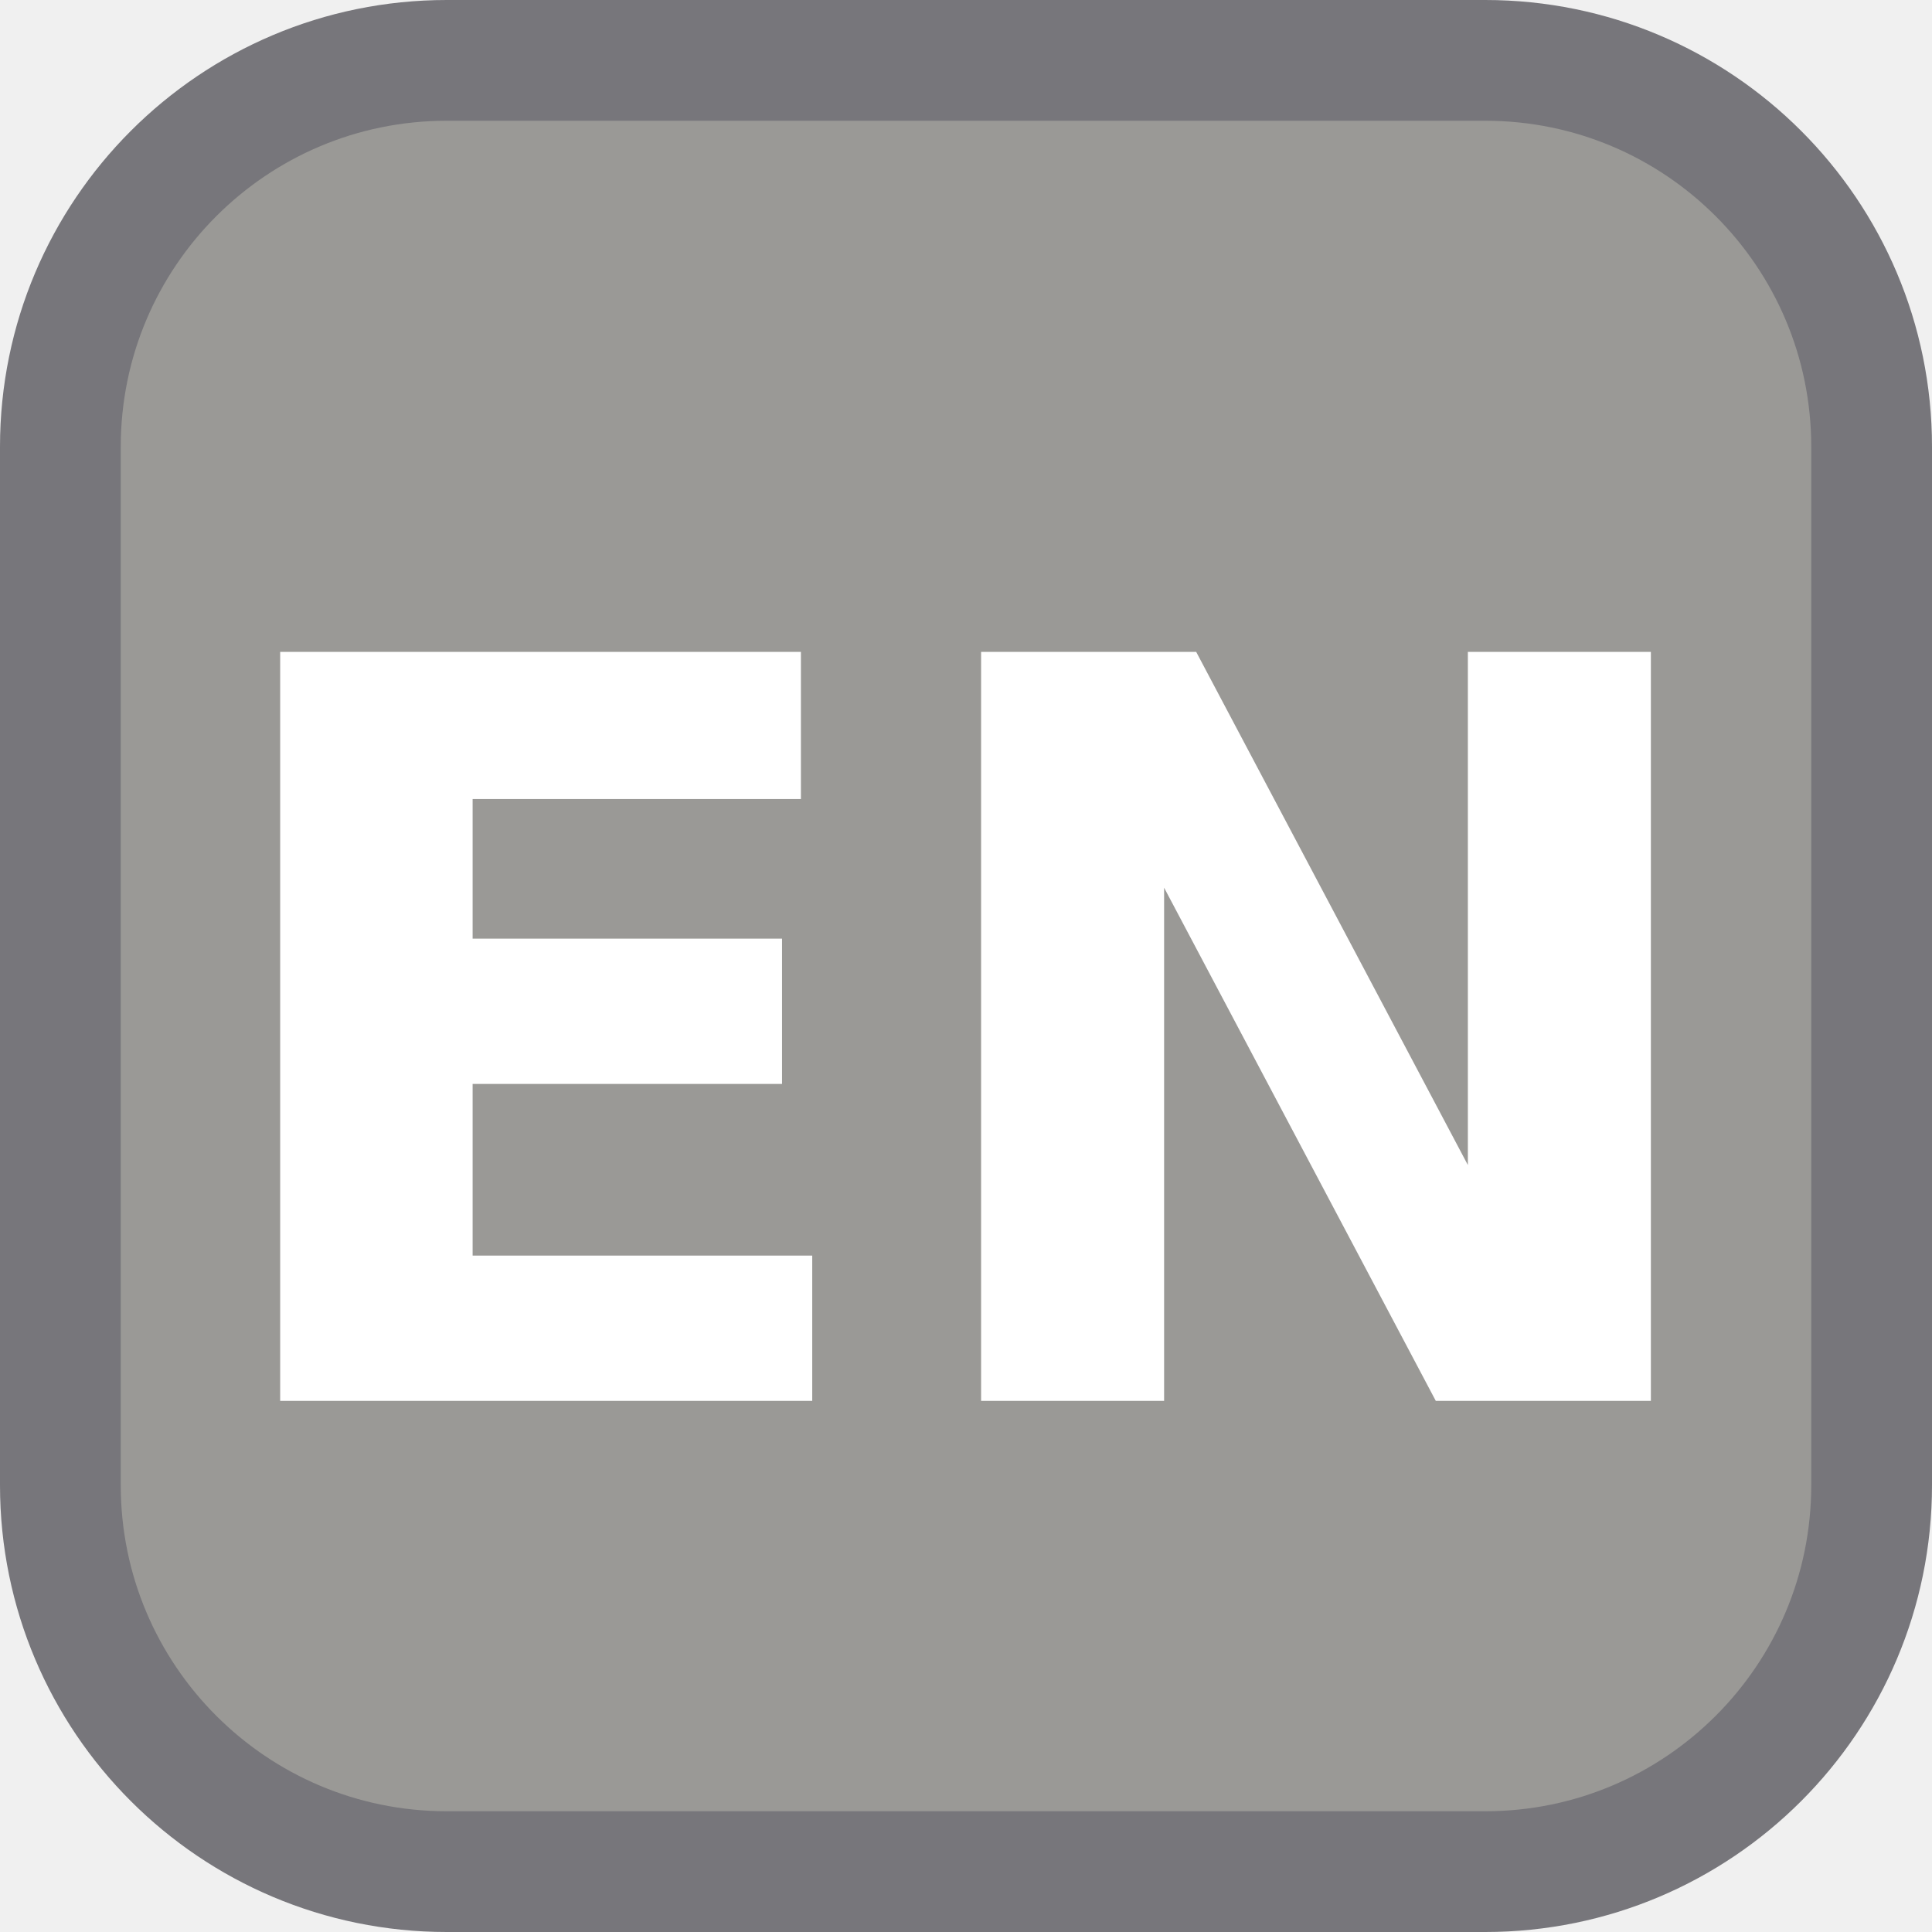
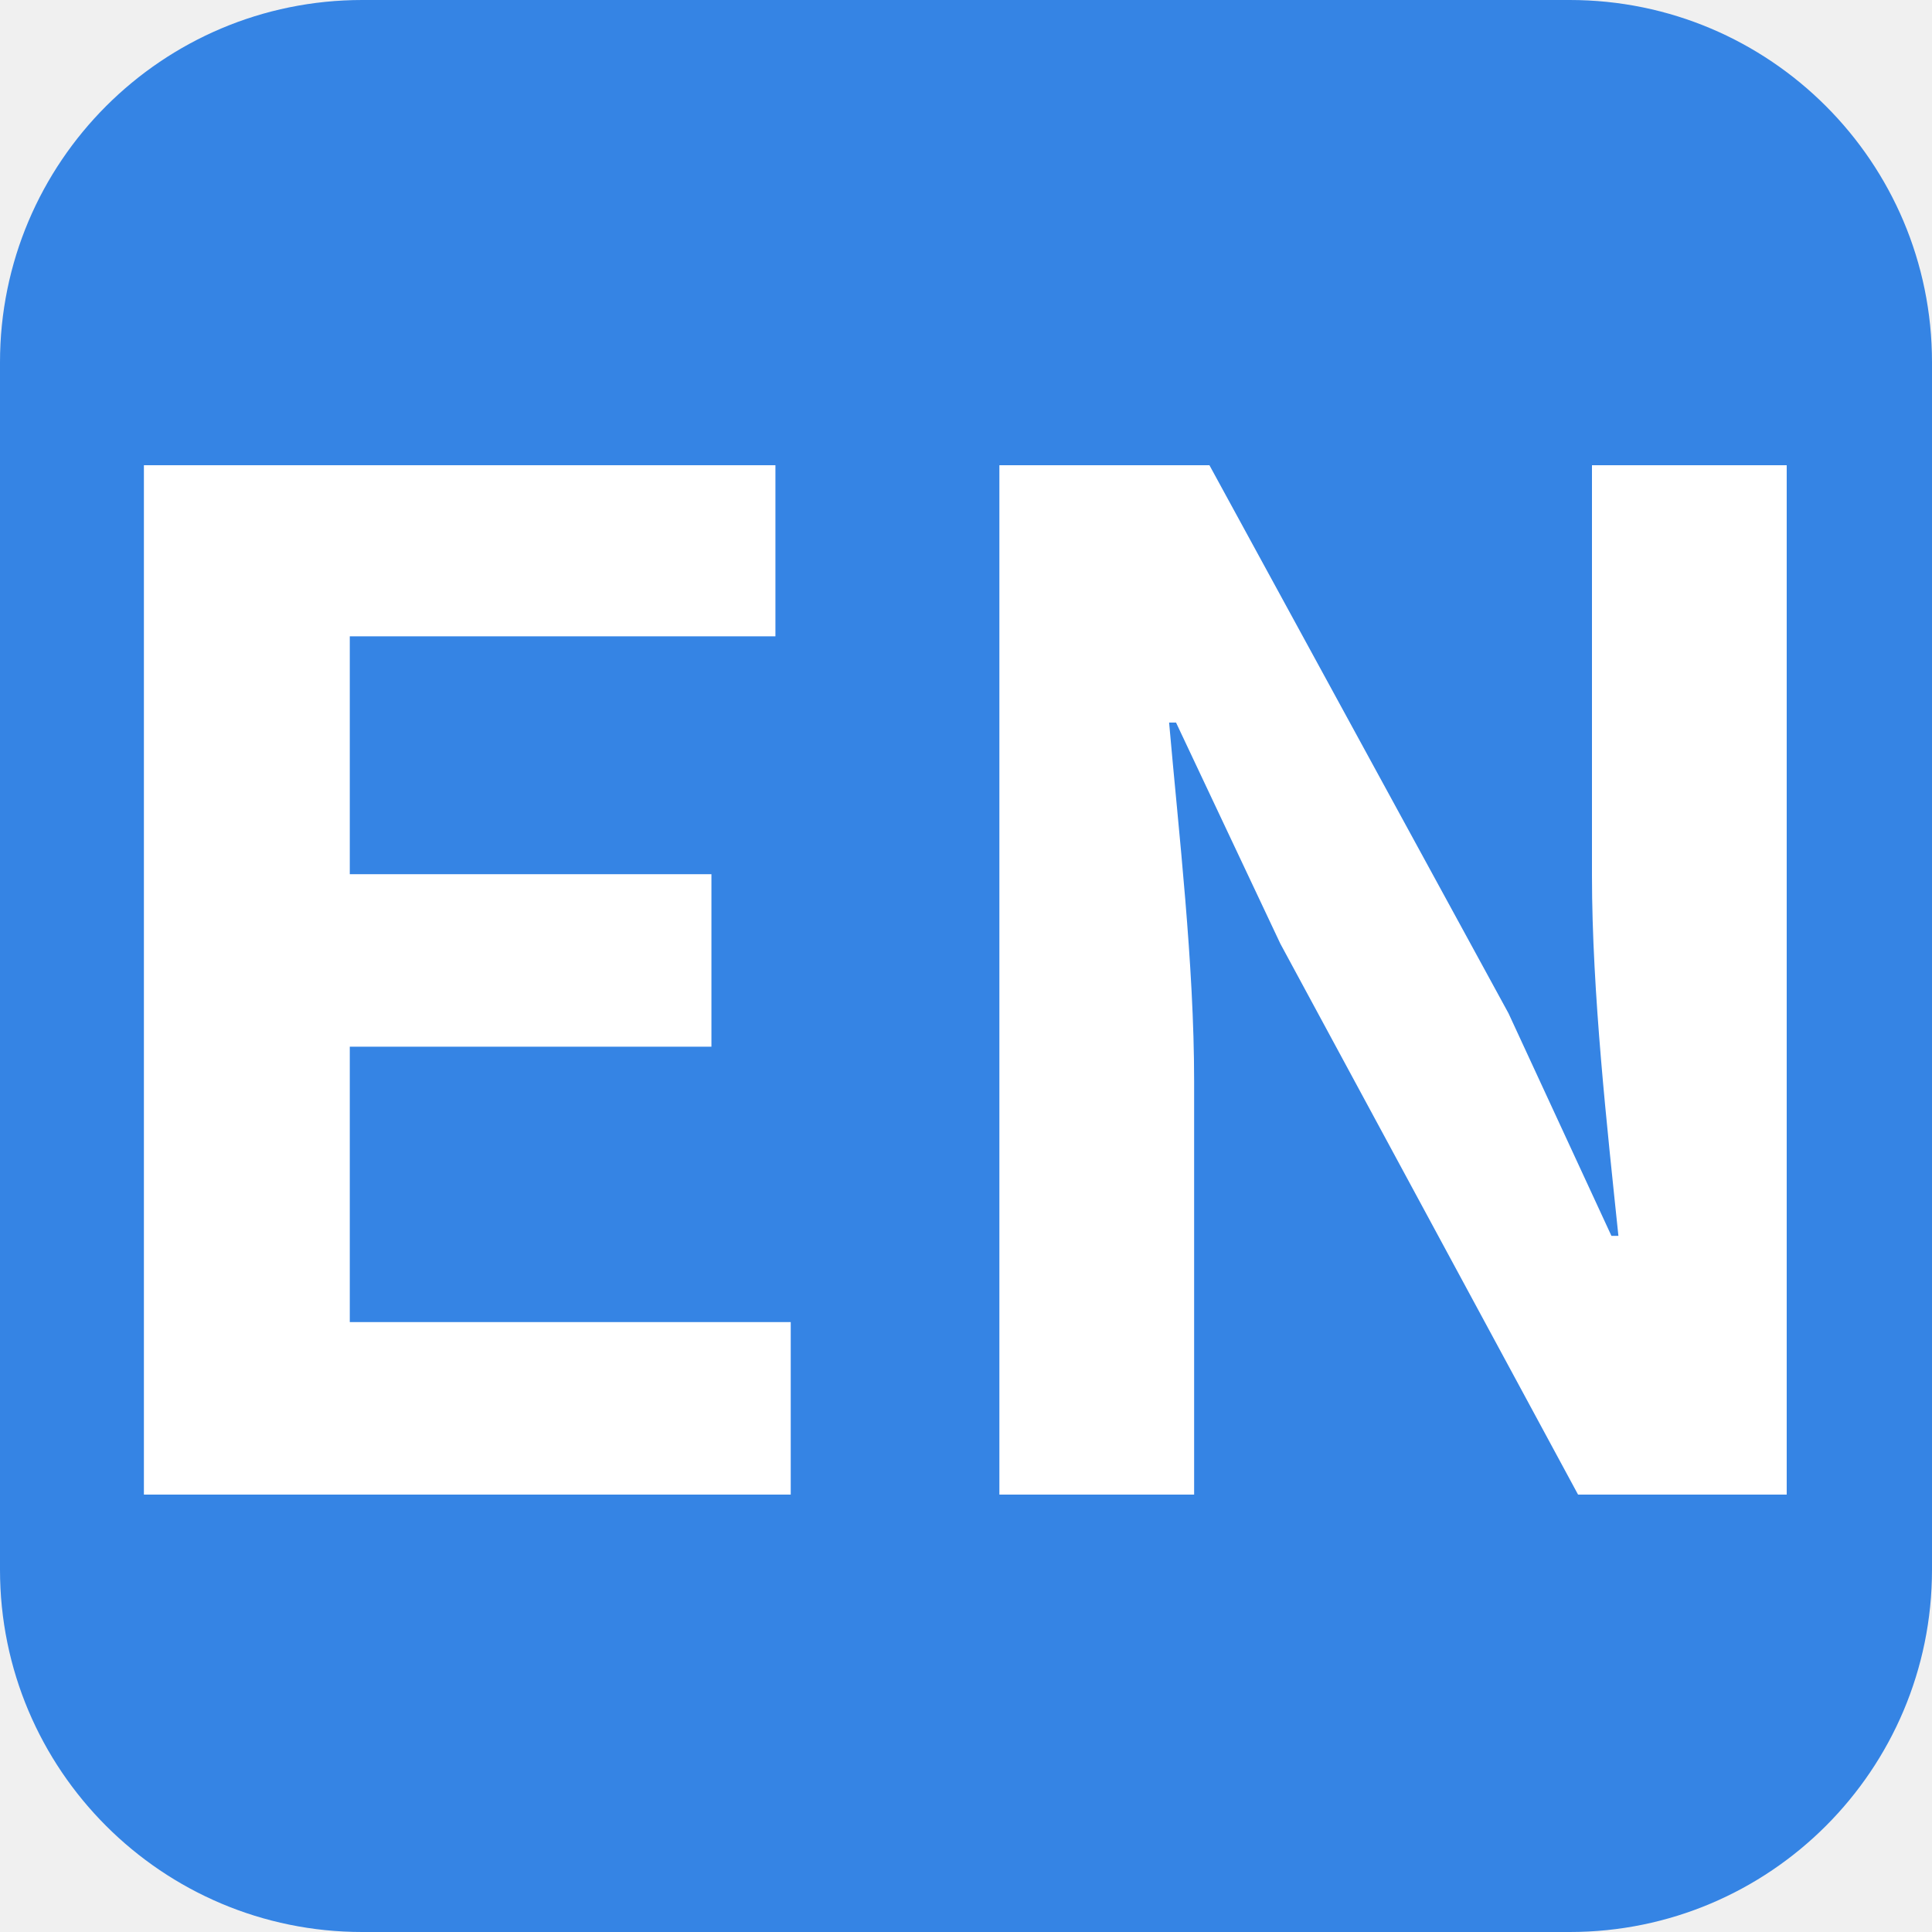
- <svg xmlns="http://www.w3.org/2000/svg" width="16" height="16" viewBox="0 0 16 16">
-   <rect x="0.5" y="0.5" width="15" height="15" rx="3.2" fill="#9a9996" stroke="#77767b" stroke-width="1" />
-   <text x="8" y="11.6" font-family="DejaVu Sans, sans-serif" font-size="8.5" font-weight="bold" fill="#ffffff" text-anchor="middle">EN</text>
+ <svg xmlns="http://www.w3.org/2000/svg" viewBox="0 0 64 64">
+   <rect x="0" y="0" width="64" height="64" rx="12" fill="#3584e4" />
+   <path d="M4.767 49.51H26.194V43.796H11.587V34.673H23.567V28.959H11.587V21.079H25.687V15.411H4.767Z" fill="#ffffff" />
+   <path d="M33.106 49.51H39.557V35.825C39.557 31.908 39.05 27.622 38.728 23.936H38.958L42.414 31.263L52.275 49.51H59.187V15.411H52.736V29.005C52.736 32.876 53.243 37.391 53.612 40.94H53.381L49.971 33.567L40.064 15.411H33.106Z" fill="#ffffff" />
</svg>
